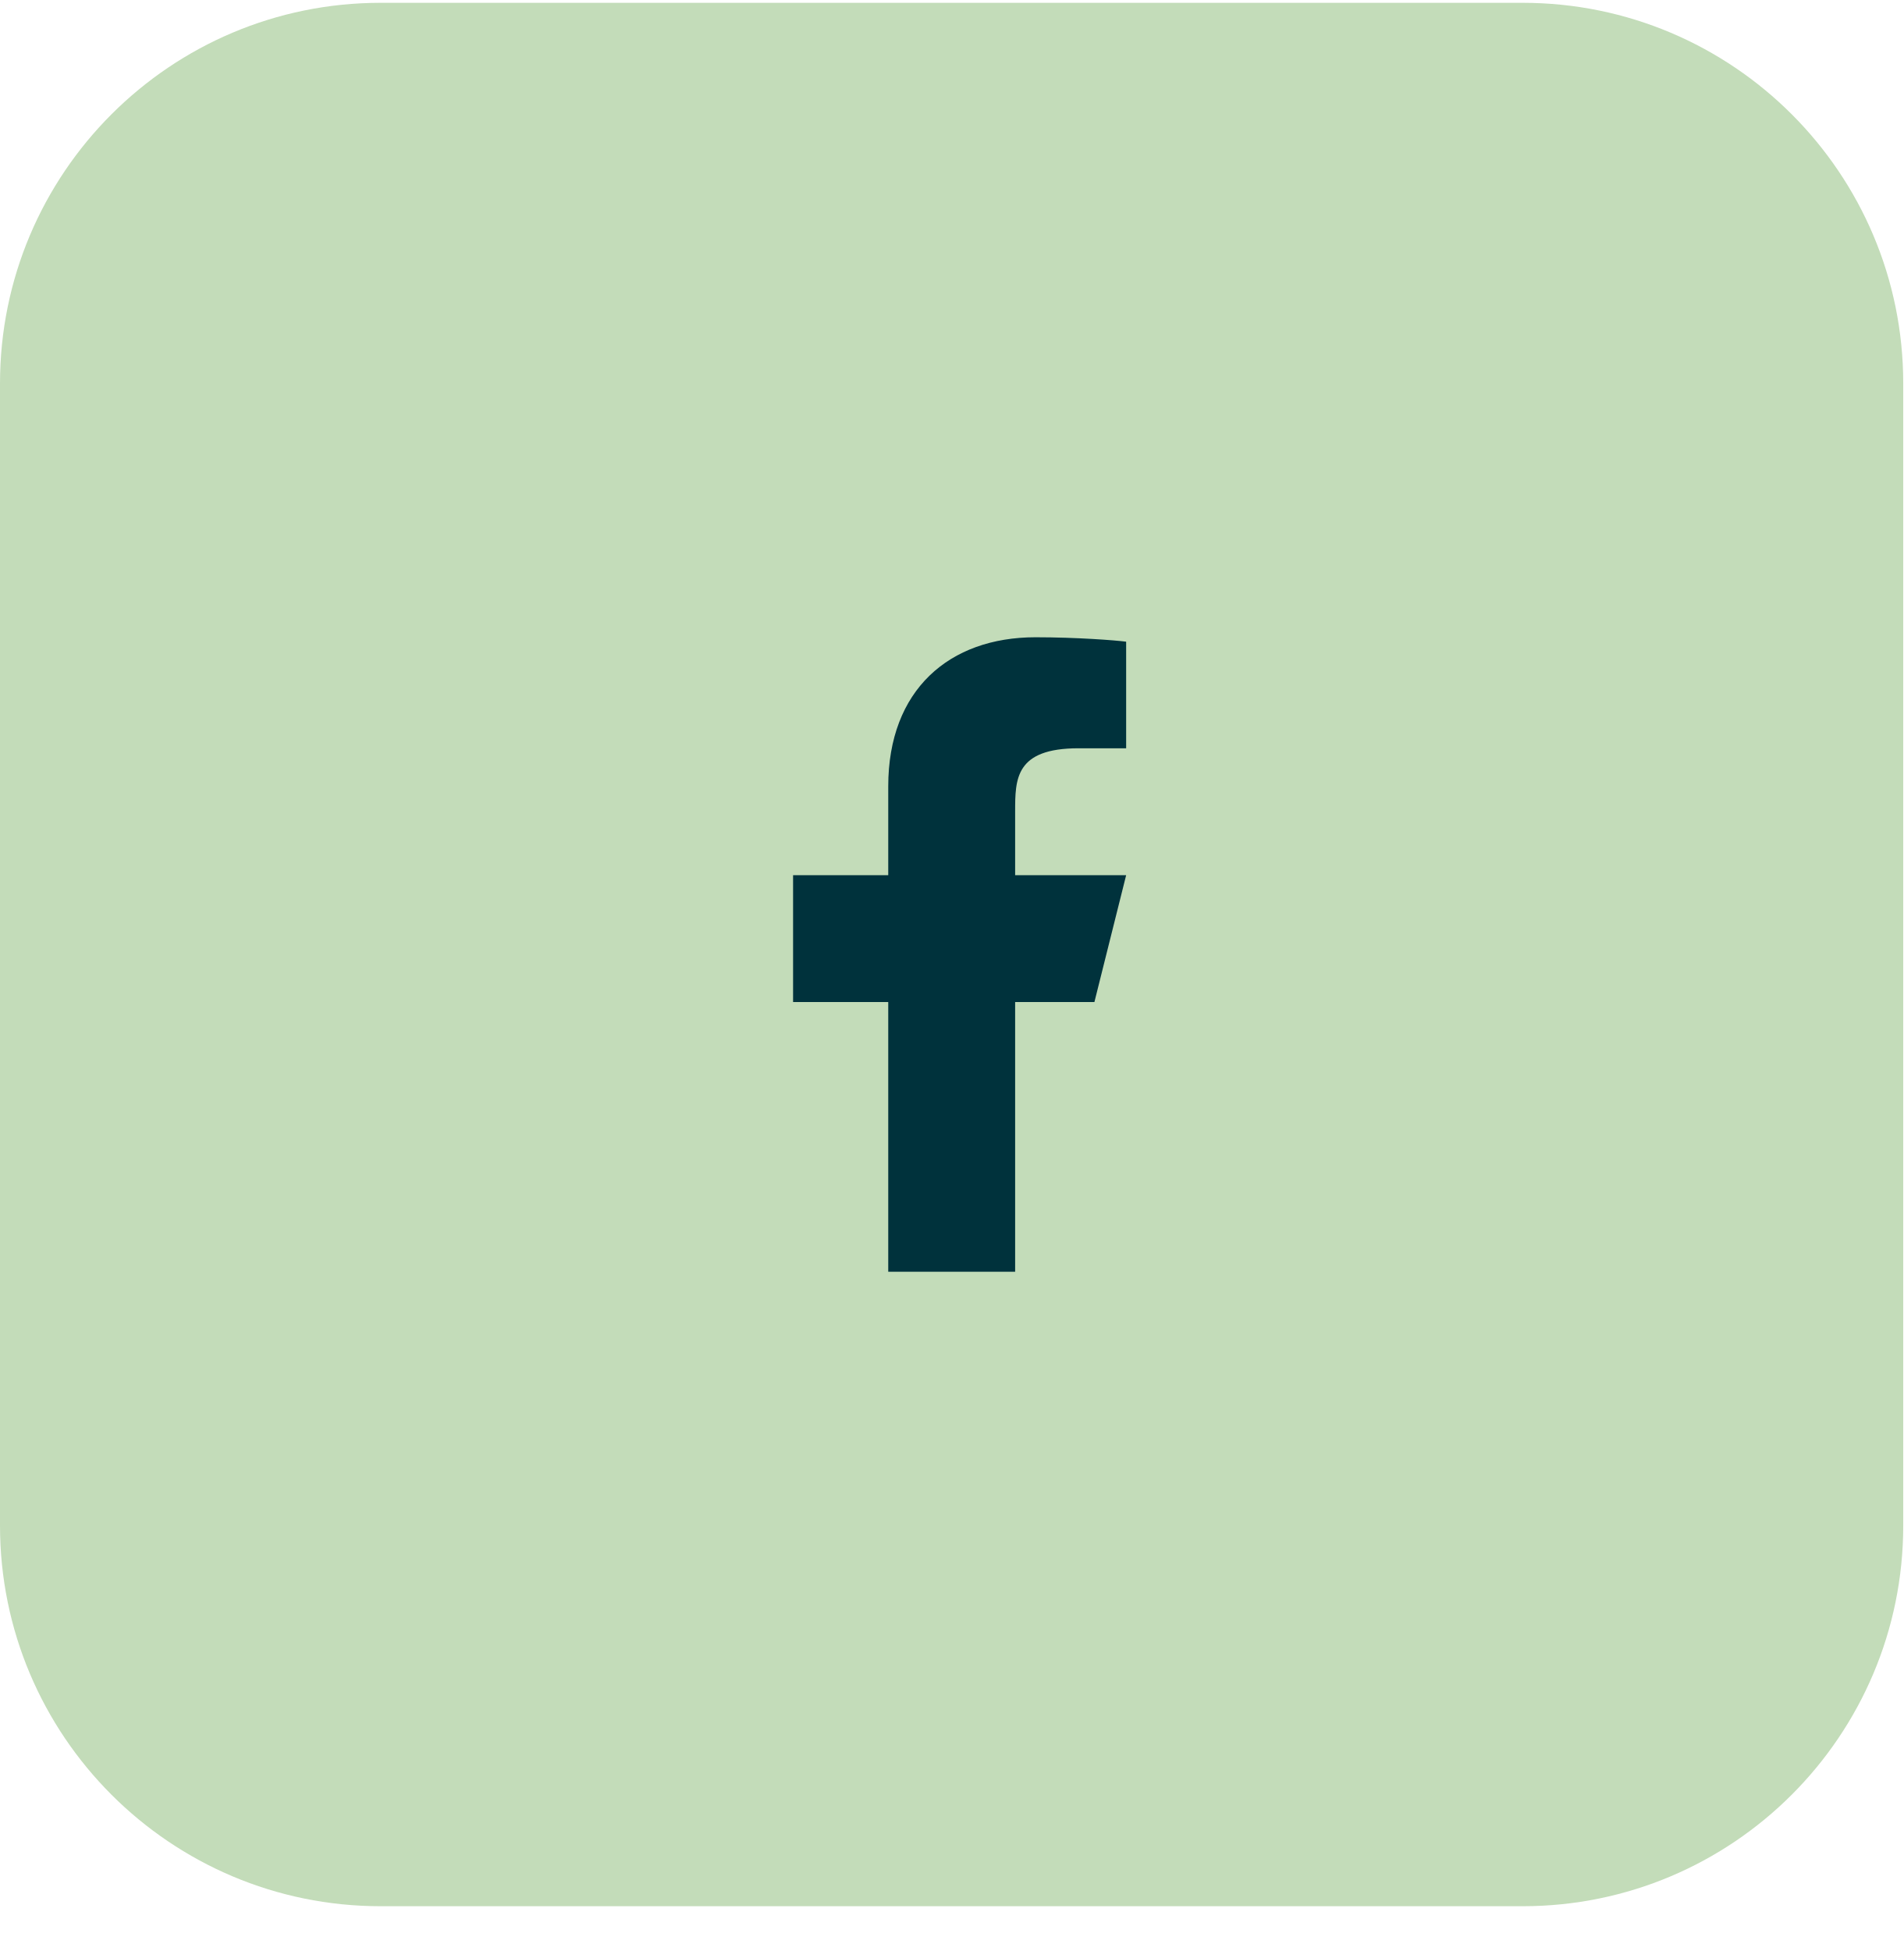
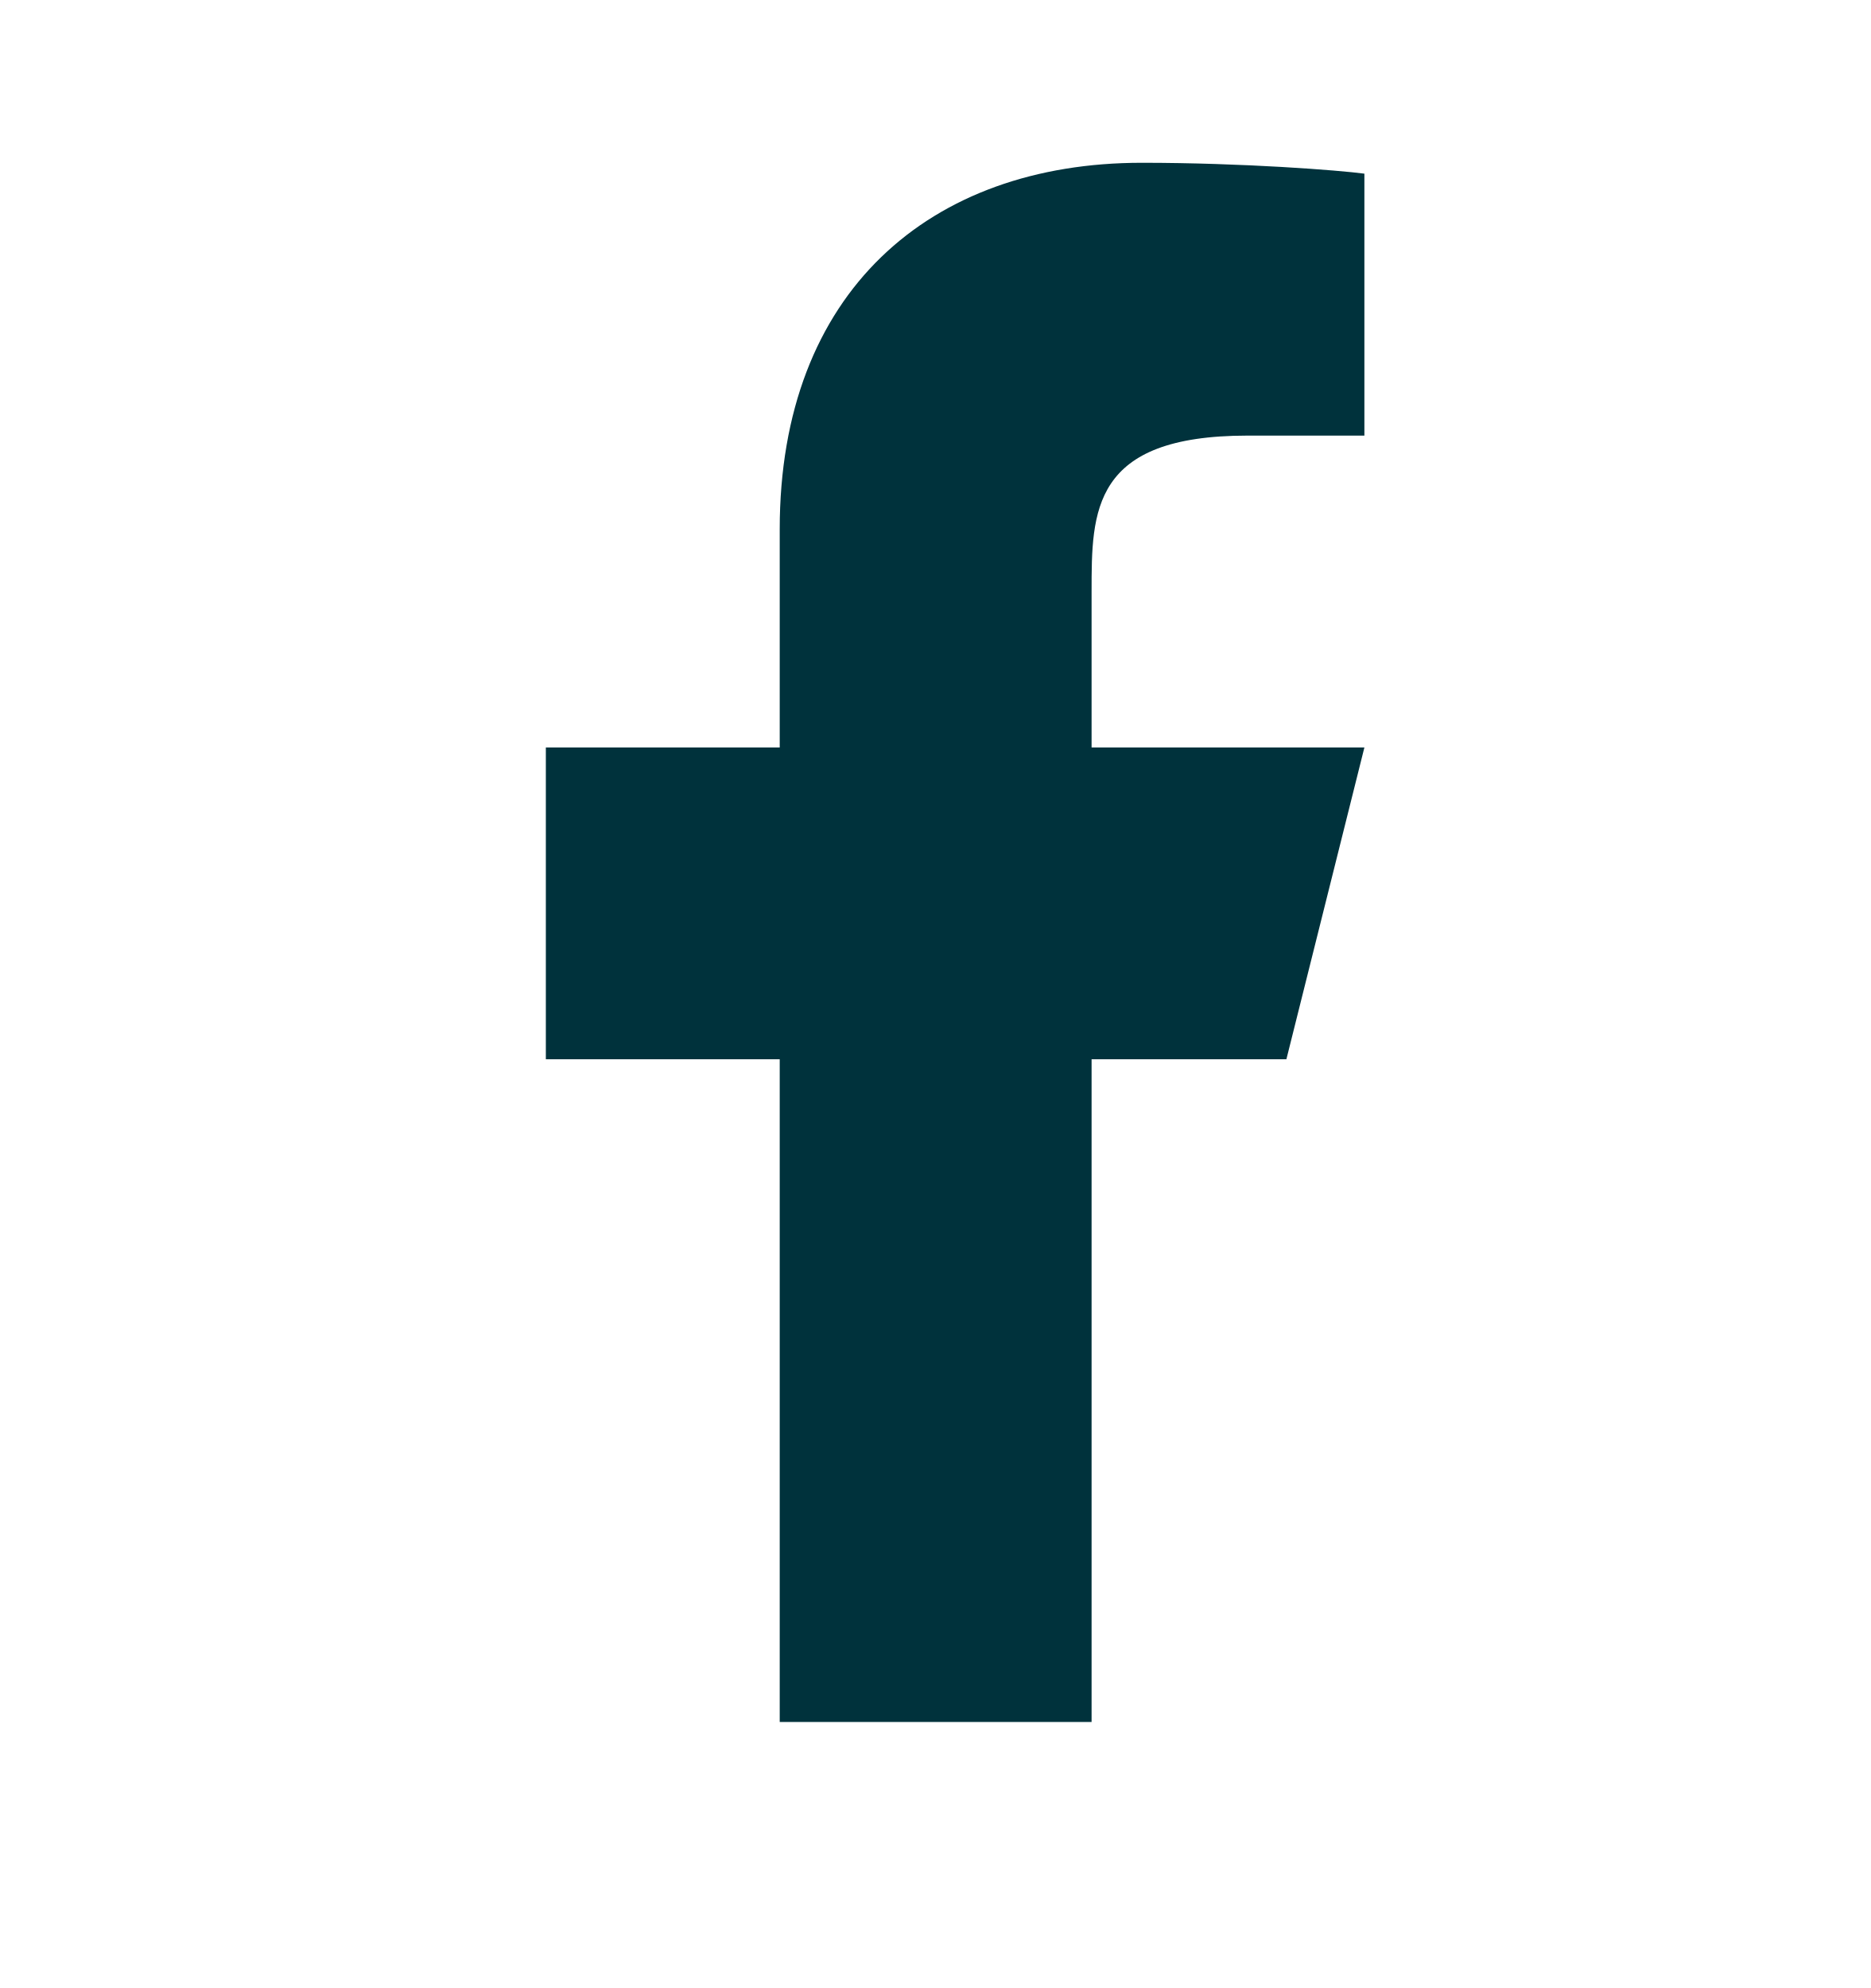
- <svg xmlns="http://www.w3.org/2000/svg" width="40" height="41" viewBox="0 0 40 41" fill="none">
-   <path d="M0 8.059C0 3.64 3.582 0.059 8 0.059H32C36.418 0.059 40 3.64 40 8.059V32.059C40 36.477 36.418 40.059 32 40.059H8C3.582 40.059 0 36.477 0 32.059V8.059Z" fill="#C3DCB9" />
-   <path d="M21.335 21.058H23.001L23.668 18.392H21.335V17.058C21.335 16.372 21.335 15.725 22.668 15.725H23.668V13.485C23.451 13.456 22.63 13.392 21.763 13.392C19.953 13.392 18.668 14.496 18.668 16.525V18.392H16.668V21.058H18.668V26.725H21.335V21.058Z" fill="#00323C" />
+ <svg xmlns="http://www.w3.org/2000/svg" width="16" height="17" viewBox="0 0 16 17" fill="none">
+   <path d="M9.335 9.058H11.001L11.668 6.392H9.335V5.058C9.335 4.372 9.335 3.725 10.668 3.725H11.668V1.485C11.451 1.456 10.63 1.392 9.763 1.392C7.953 1.392 6.668 2.496 6.668 4.525V6.392H4.668V9.058H6.668V14.725H9.335V9.058Z" fill="#00323C" />
</svg>
